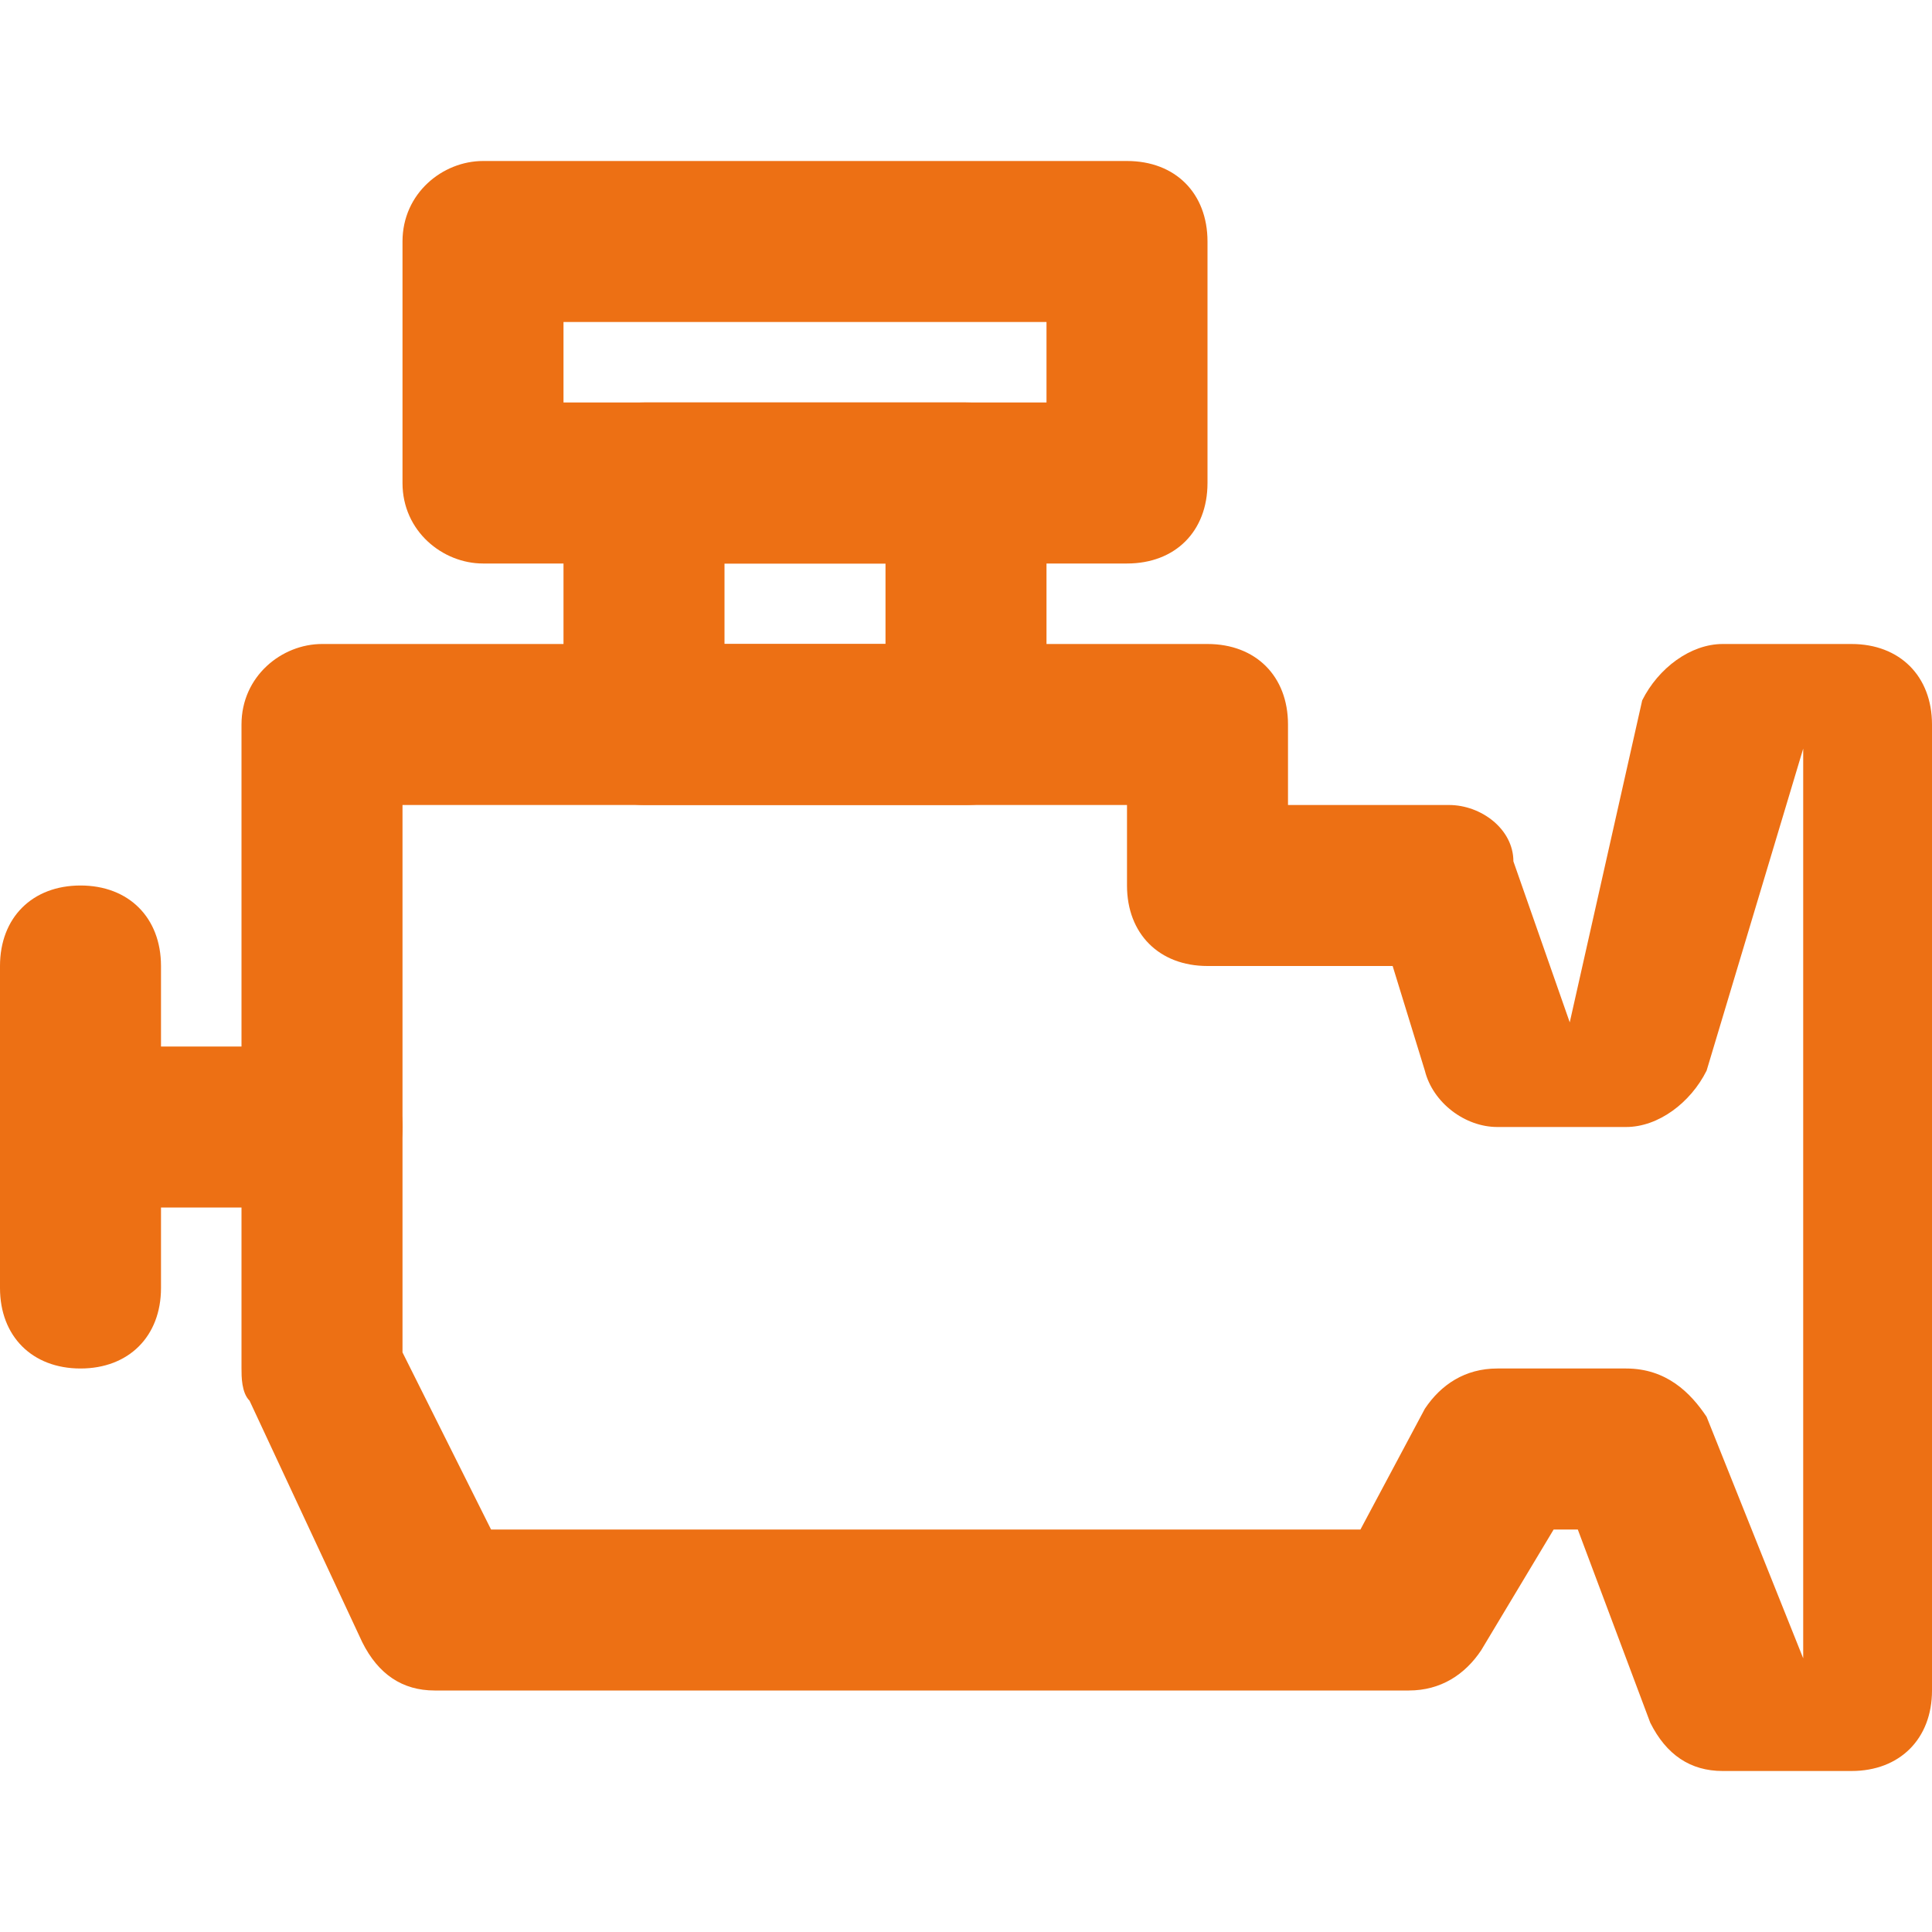
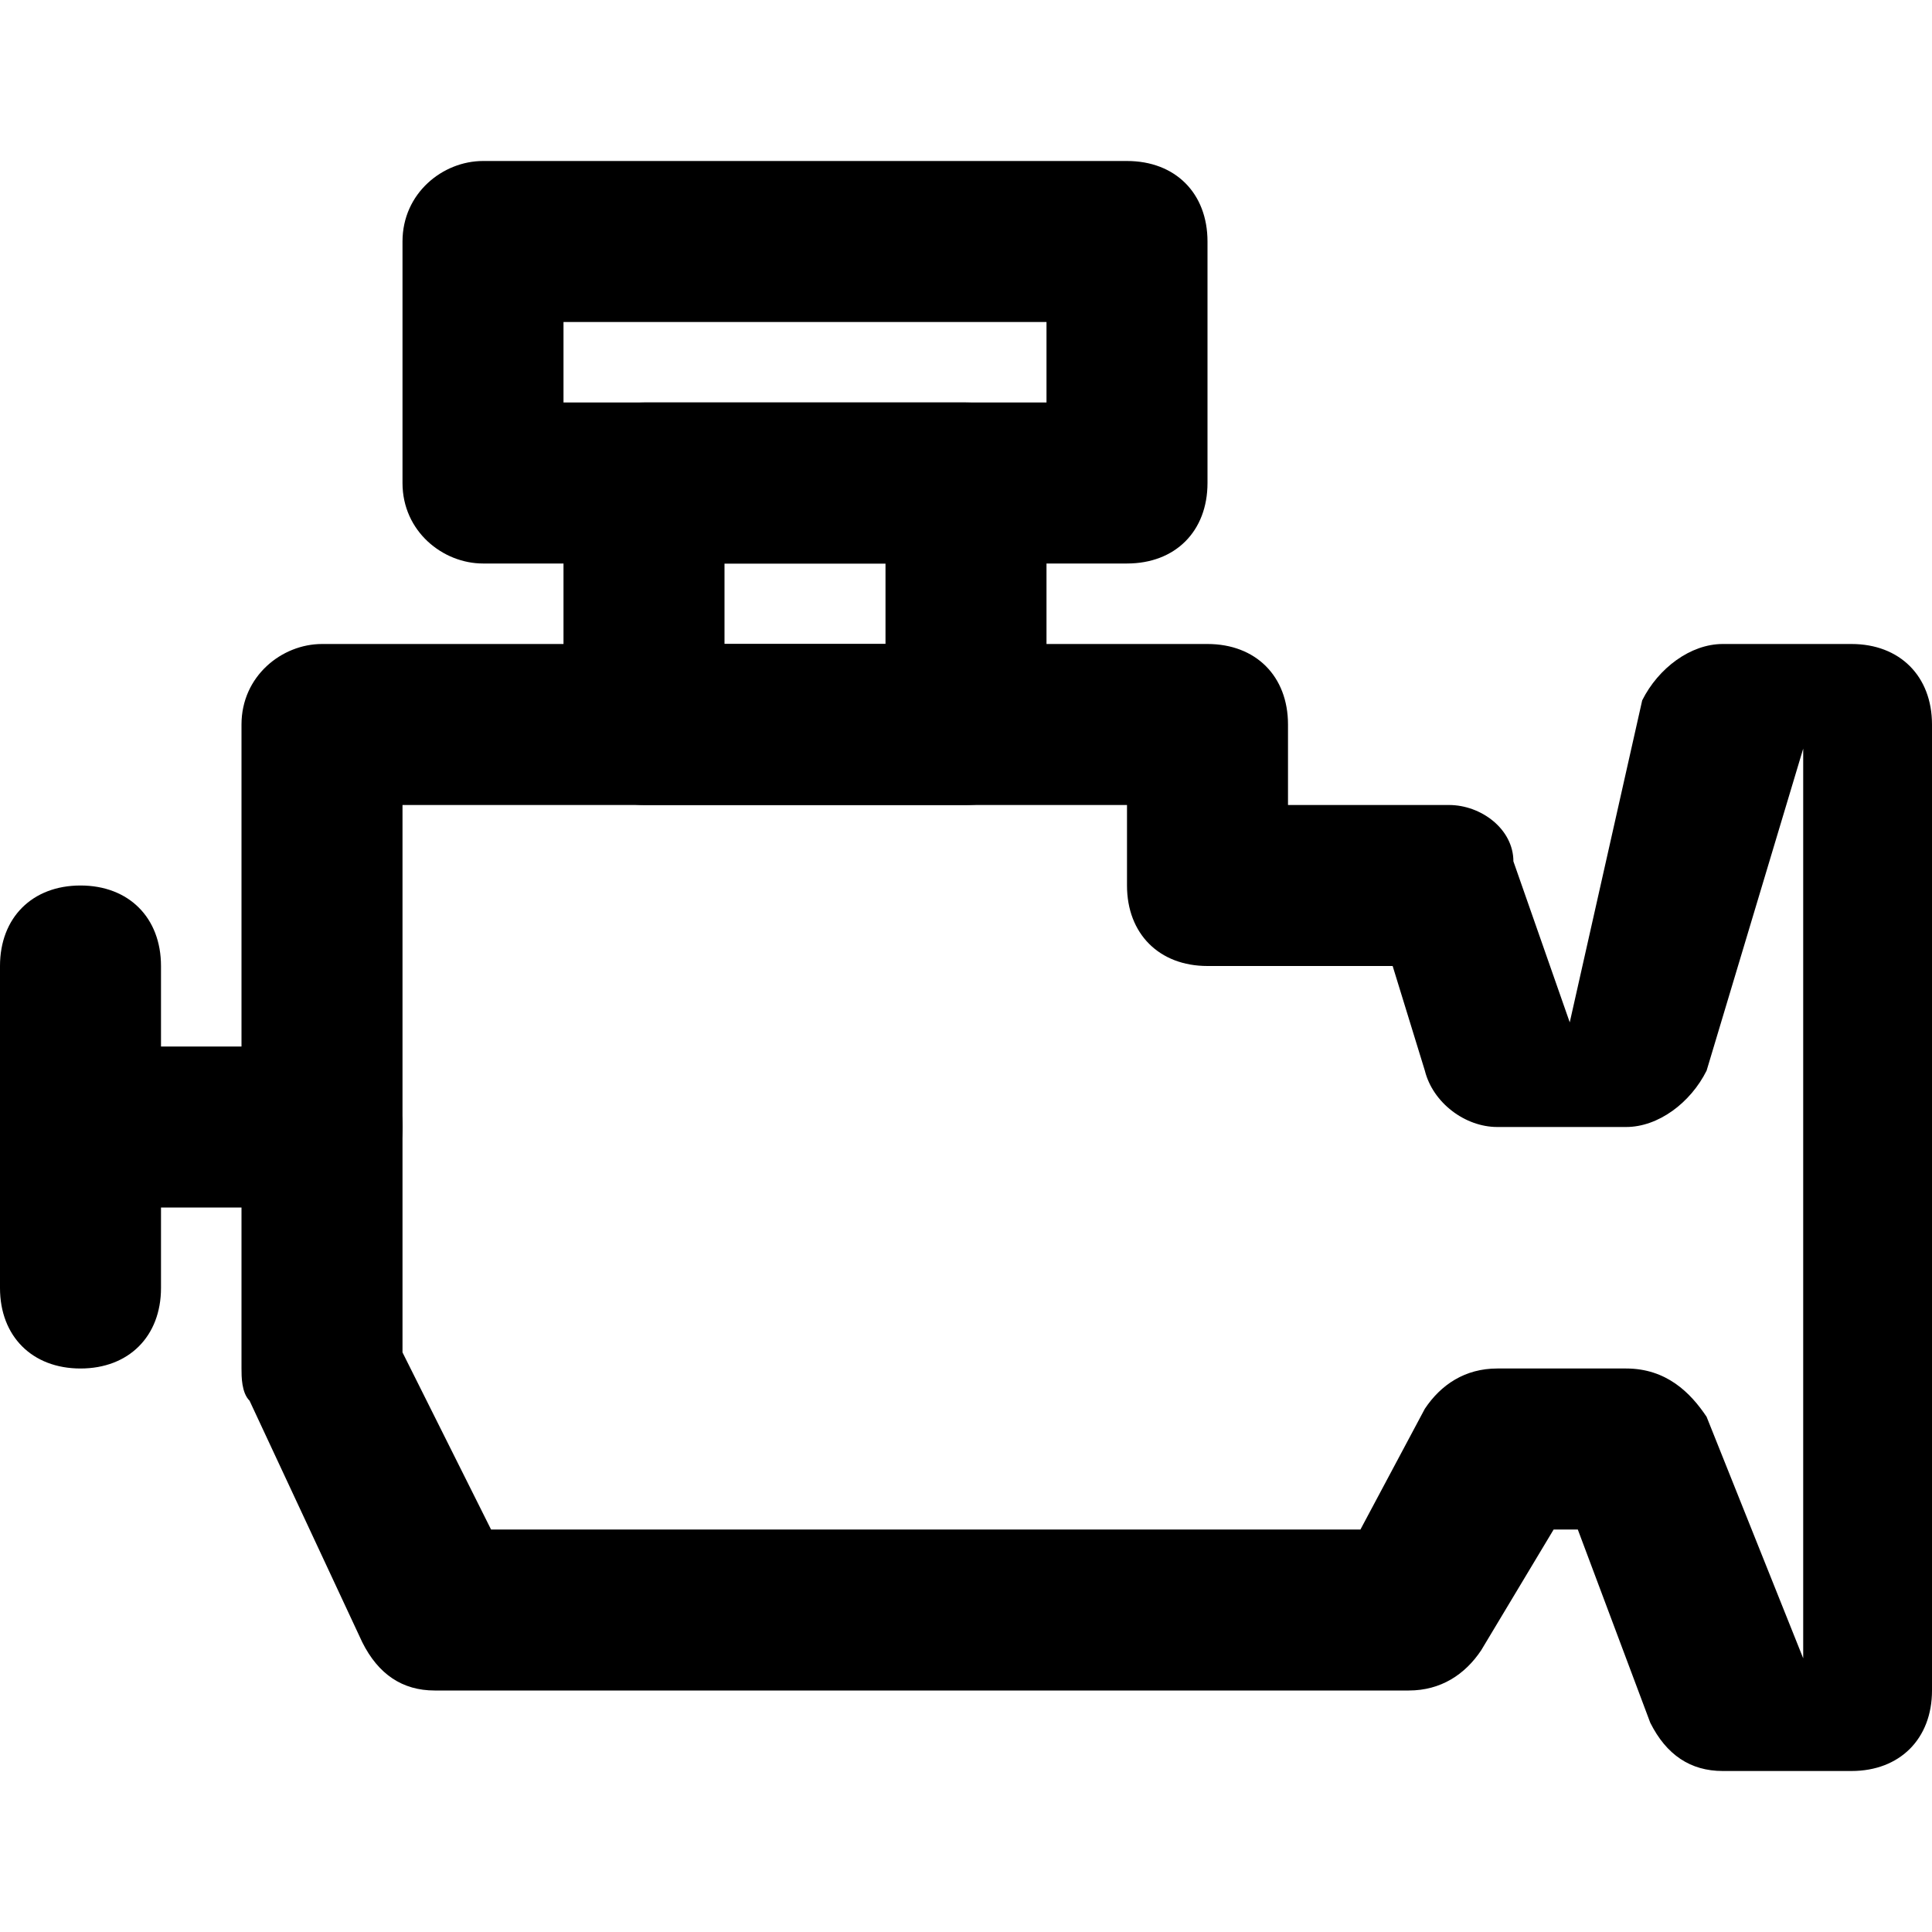
- <svg xmlns="http://www.w3.org/2000/svg" fill="#ed7014" height="800px" width="800px" version="1.1" id="Layer_1" viewBox="0 0 491.52 491.52" xml:space="preserve">
+ <svg xmlns="http://www.w3.org/2000/svg" fill="#000000" height="800px" width="800px" version="1.1" id="Layer_1" viewBox="0 0 491.52 491.52" xml:space="preserve">
  <g>
    <g>
      <path d="M471.04,163.84h-32.768c-8.192,0-16.384,6.144-20.48,14.336l-18.432,81.92l-14.336-40.96    c0-8.192-8.192-14.336-16.384-14.336h-40.96v-20.48c0-12.288-8.192-20.48-20.48-20.48H81.92c-10.24,0-20.48,8.192-20.48,20.48    v163.84c0,2.048,0,6.144,2.048,8.192l28.672,61.44c4.096,8.192,10.24,12.288,18.432,12.288H358.4    c8.192,0,14.336-4.096,18.432-10.24l18.432-30.72h6.144l18.432,49.152c4.096,8.192,10.24,12.288,18.432,12.288h32.768    c12.288,0,20.48-8.192,20.48-20.48V184.32C491.52,172.032,483.328,163.84,471.04,163.84z M458.752,421.888l-24.576-61.44    c-4.096-6.144-10.24-12.288-20.48-12.288h-32.768c-8.192,0-14.336,4.096-18.432,10.24l-16.384,30.72H124.928L102.4,344.064V204.8    h184.32v20.48c0,12.288,8.192,20.48,20.48,20.48h47.104l8.192,26.624c2.048,8.192,10.24,14.336,18.432,14.336h32.768    c8.192,0,16.384-6.144,20.48-14.336l24.576-81.92V421.888z" />
    </g>
  </g>
  <g>
    <g>
      <path d="M81.92,266.24H20.48C8.192,266.24,0,274.432,0,286.72c0,12.288,10.24,20.48,20.48,20.48h61.44    c12.288,0,20.48-8.192,20.48-20.48C102.4,274.432,94.208,266.24,81.92,266.24z" />
    </g>
  </g>
  <g>
    <g>
      <path d="M20.48,225.28C8.192,225.28,0,233.472,0,245.76v81.92c0,12.288,8.192,20.48,20.48,20.48c12.288,0,20.48-8.192,20.48-20.48    v-81.92C40.96,233.472,32.768,225.28,20.48,225.28z" />
    </g>
  </g>
  <g>
    <g>
      <path d="M245.76,102.4h-81.92c-10.24,0-20.48,8.192-20.48,20.48v61.44c0,12.288,10.24,20.48,20.48,20.48h81.92    c12.288,0,20.48-8.192,20.48-20.48v-61.44C266.24,110.592,258.048,102.4,245.76,102.4z M225.28,163.84h-40.96v-20.48h40.96V163.84    z" />
    </g>
  </g>
  <g>
    <g>
      <path d="M286.72,40.96H122.88c-10.24,0-20.48,8.192-20.48,20.48v61.44c0,12.288,10.24,20.48,20.48,20.48h163.84    c12.288,0,20.48-8.192,20.48-20.48V61.44C307.2,49.152,299.008,40.96,286.72,40.96z M266.24,102.4H143.36V81.92h122.88V102.4z" />
    </g>
  </g>
</svg>
